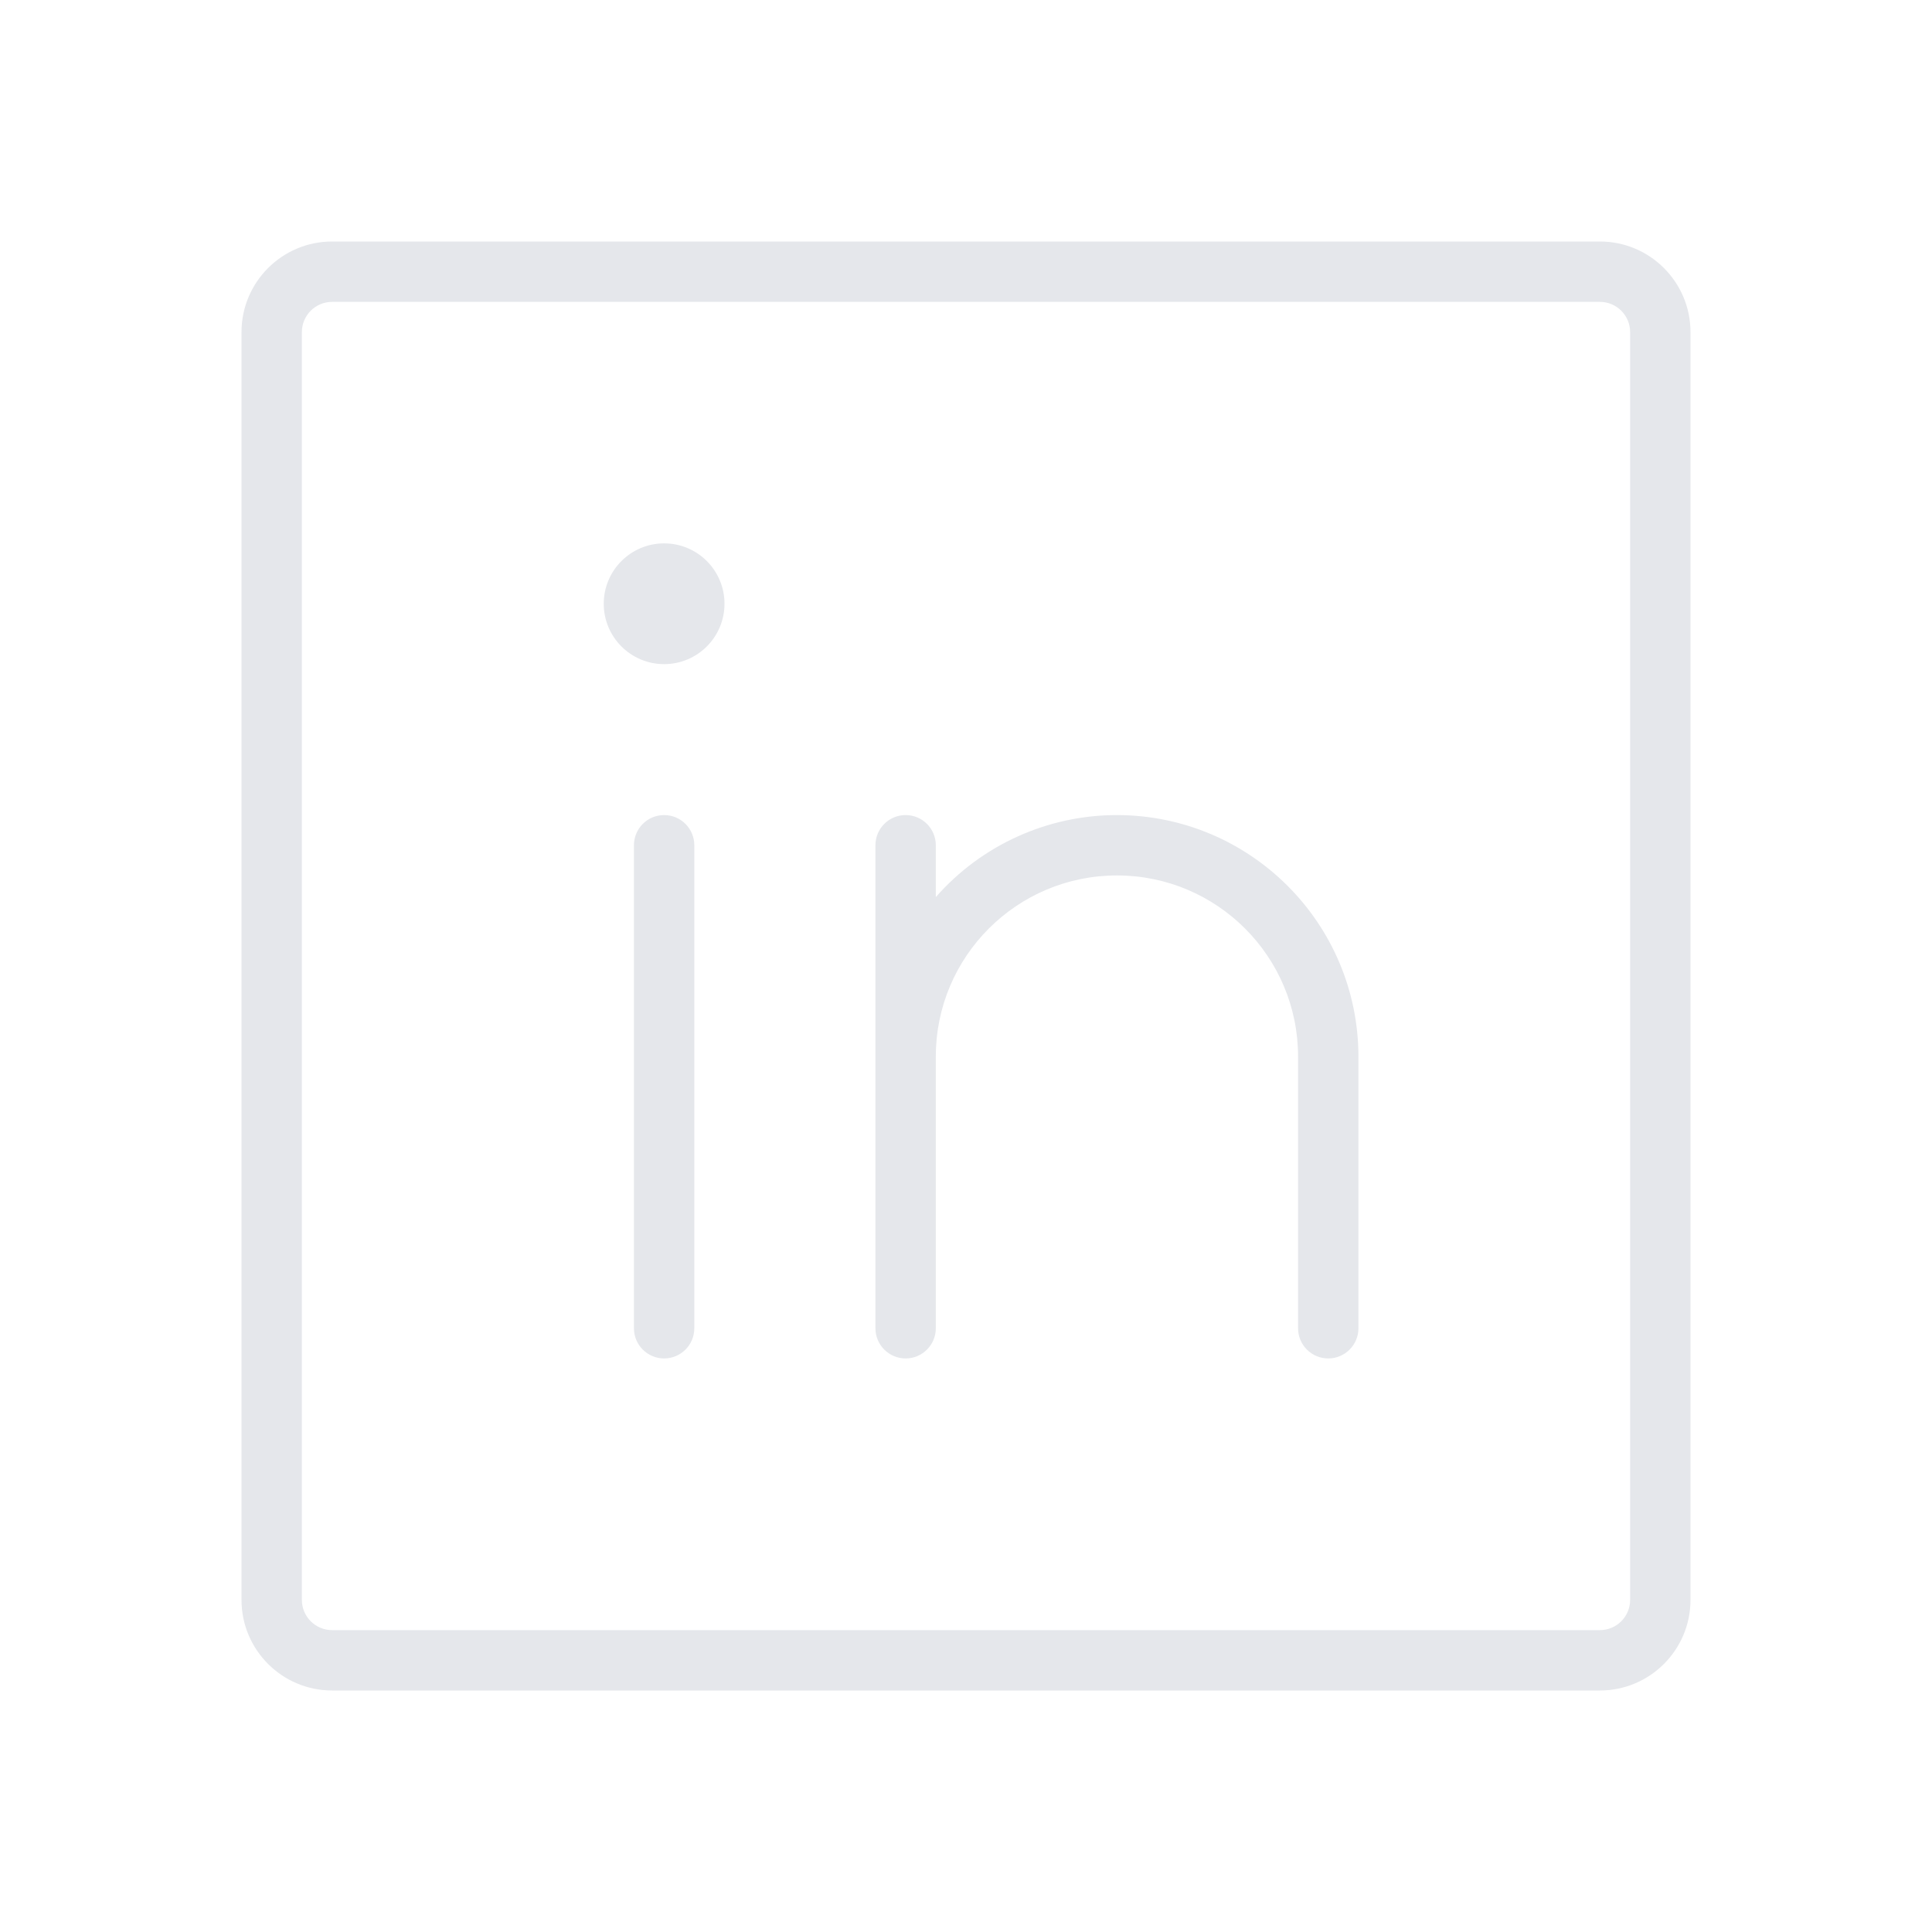
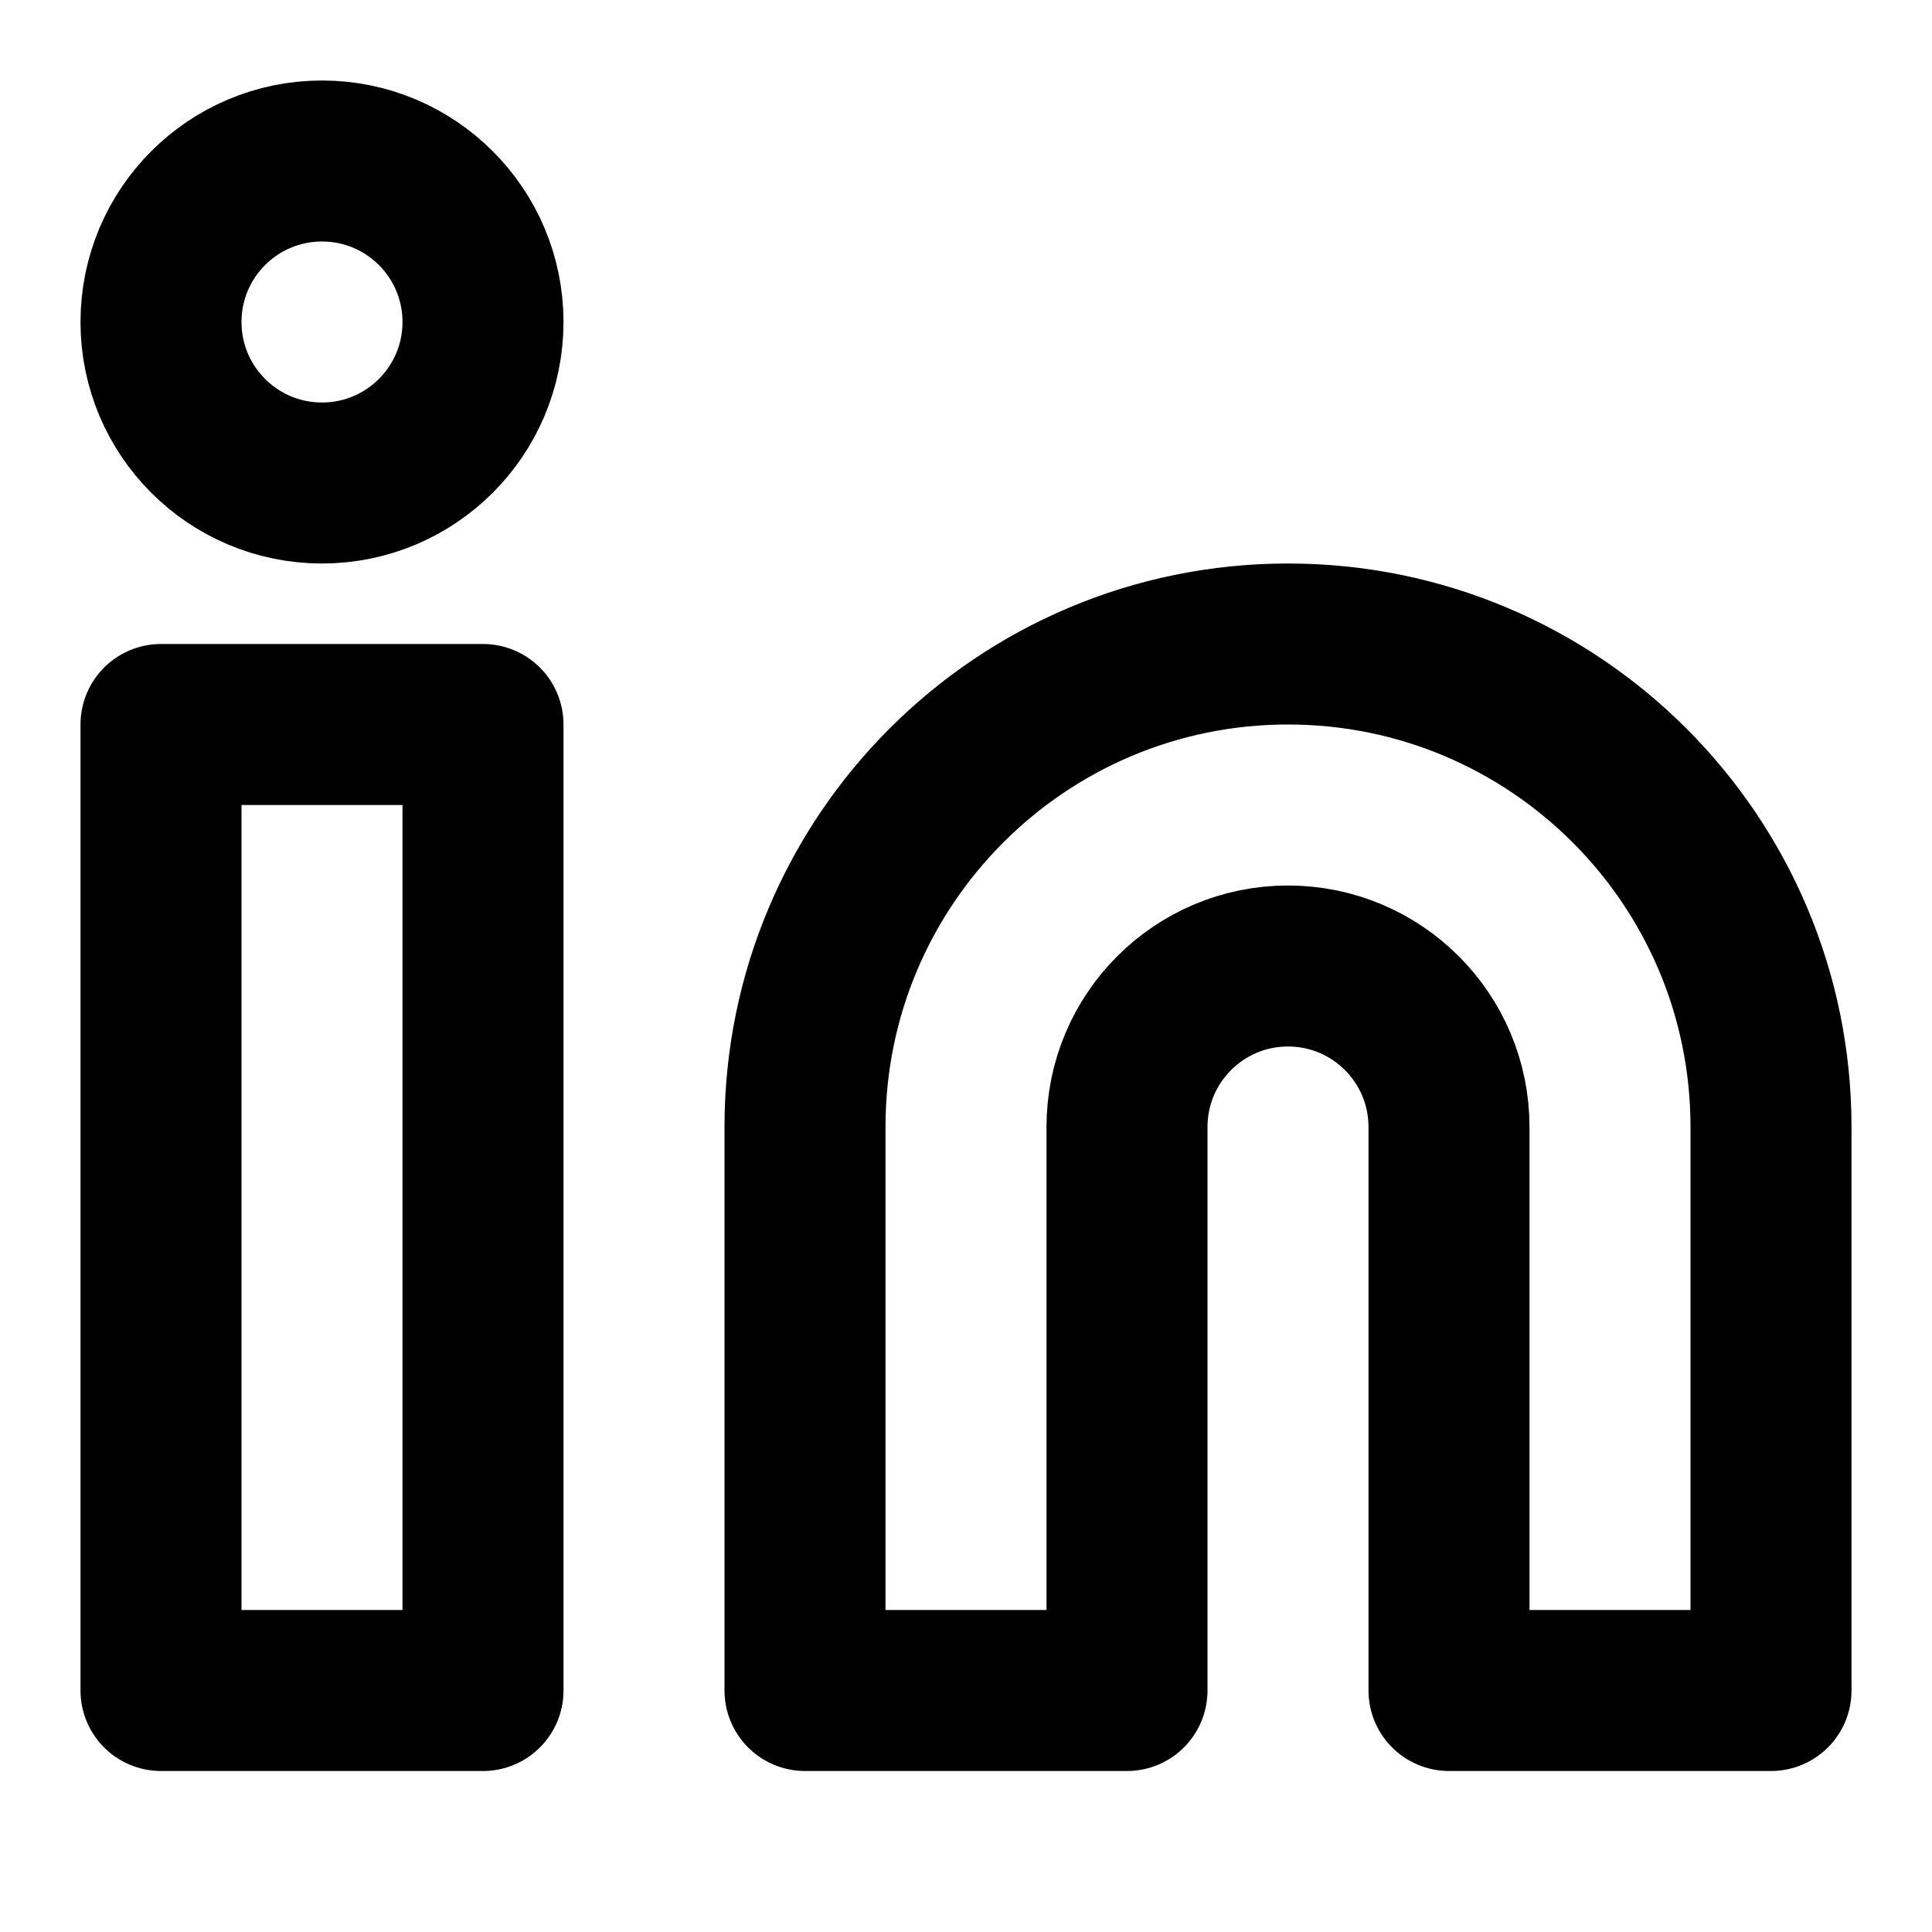
- <svg xmlns="http://www.w3.org/2000/svg" fill="#e5e7eb" width="400px" height="400px" viewBox="0 0 256 256" id="Flat">
-   <path d="M96,80a8,8,0,1,1-8-8A8,8,0,0,1,96,80Zm-8,28.001a4,4,0,0,0-4,4v64a4,4,0,1,0,8,0v-64A4,4,0,0,0,88,108.001Zm60,0a31.925,31.925,0,0,0-24,10.868V112.001a4,4,0,0,0-8,0v64a4,4,0,1,0,8,0v-36a24,24,0,0,1,48,0v36a4,4,0,1,0,8,0v-36A32.036,32.036,0,0,0,148,108.001ZM224,44V212a12.014,12.014,0,0,1-12,12H44a12.014,12.014,0,0,1-12-12V44A12.014,12.014,0,0,1,44,32H212A12.014,12.014,0,0,1,224,44Zm-8,0a4.005,4.005,0,0,0-4-4H44a4.005,4.005,0,0,0-4,4V212a4.005,4.005,0,0,0,4,4H212a4.005,4.005,0,0,0,4-4Z" />
+ <svg xmlns="http://www.w3.org/2000/svg" width="24" height="24" viewBox="0 0 24 24" fill="none" stroke="currentColor" stroke-width="2" stroke-linecap="round" stroke-linejoin="round" class="lucide lucide-linkedin">
+   <path d="M16 8a6 6 0 0 1 6 6v7h-4v-7a2 2 0 0 0-2-2 2 2 0 0 0-2 2v7h-4v-7a6 6 0 0 1 6-6z" />
+   <rect width="4" height="12" x="2" y="9" />
+   <circle cx="4" cy="4" r="2" />
</svg>
